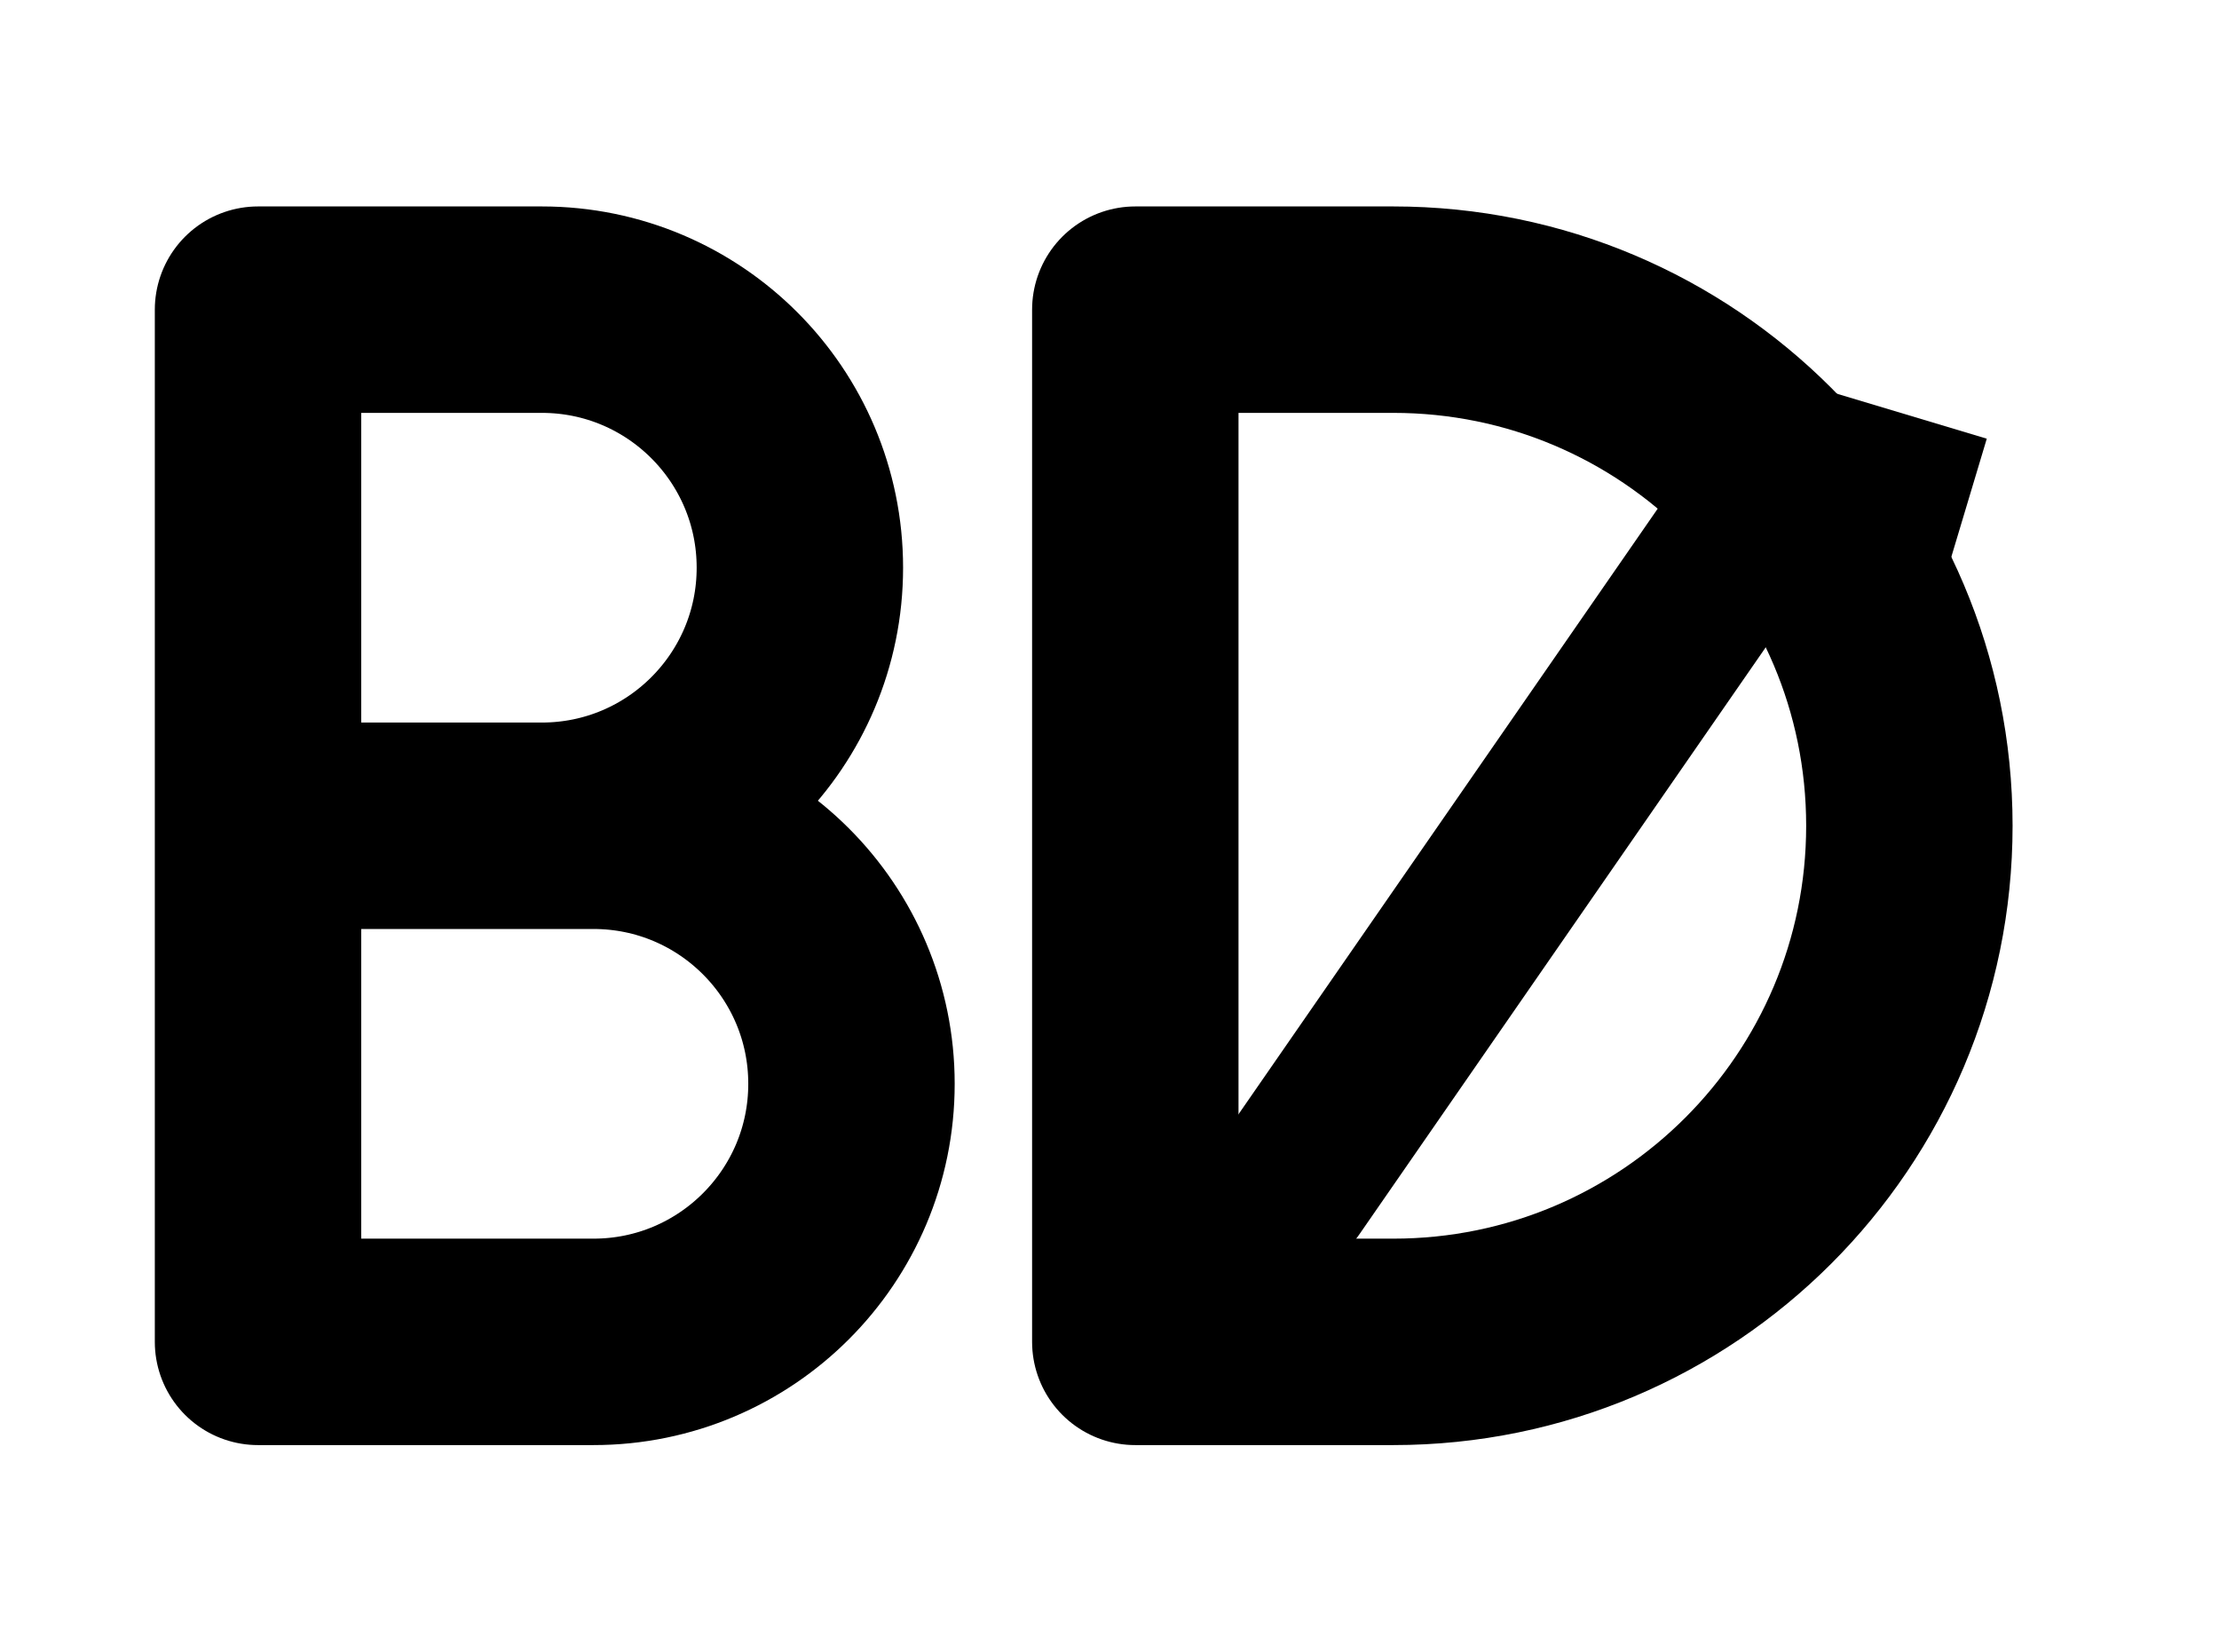
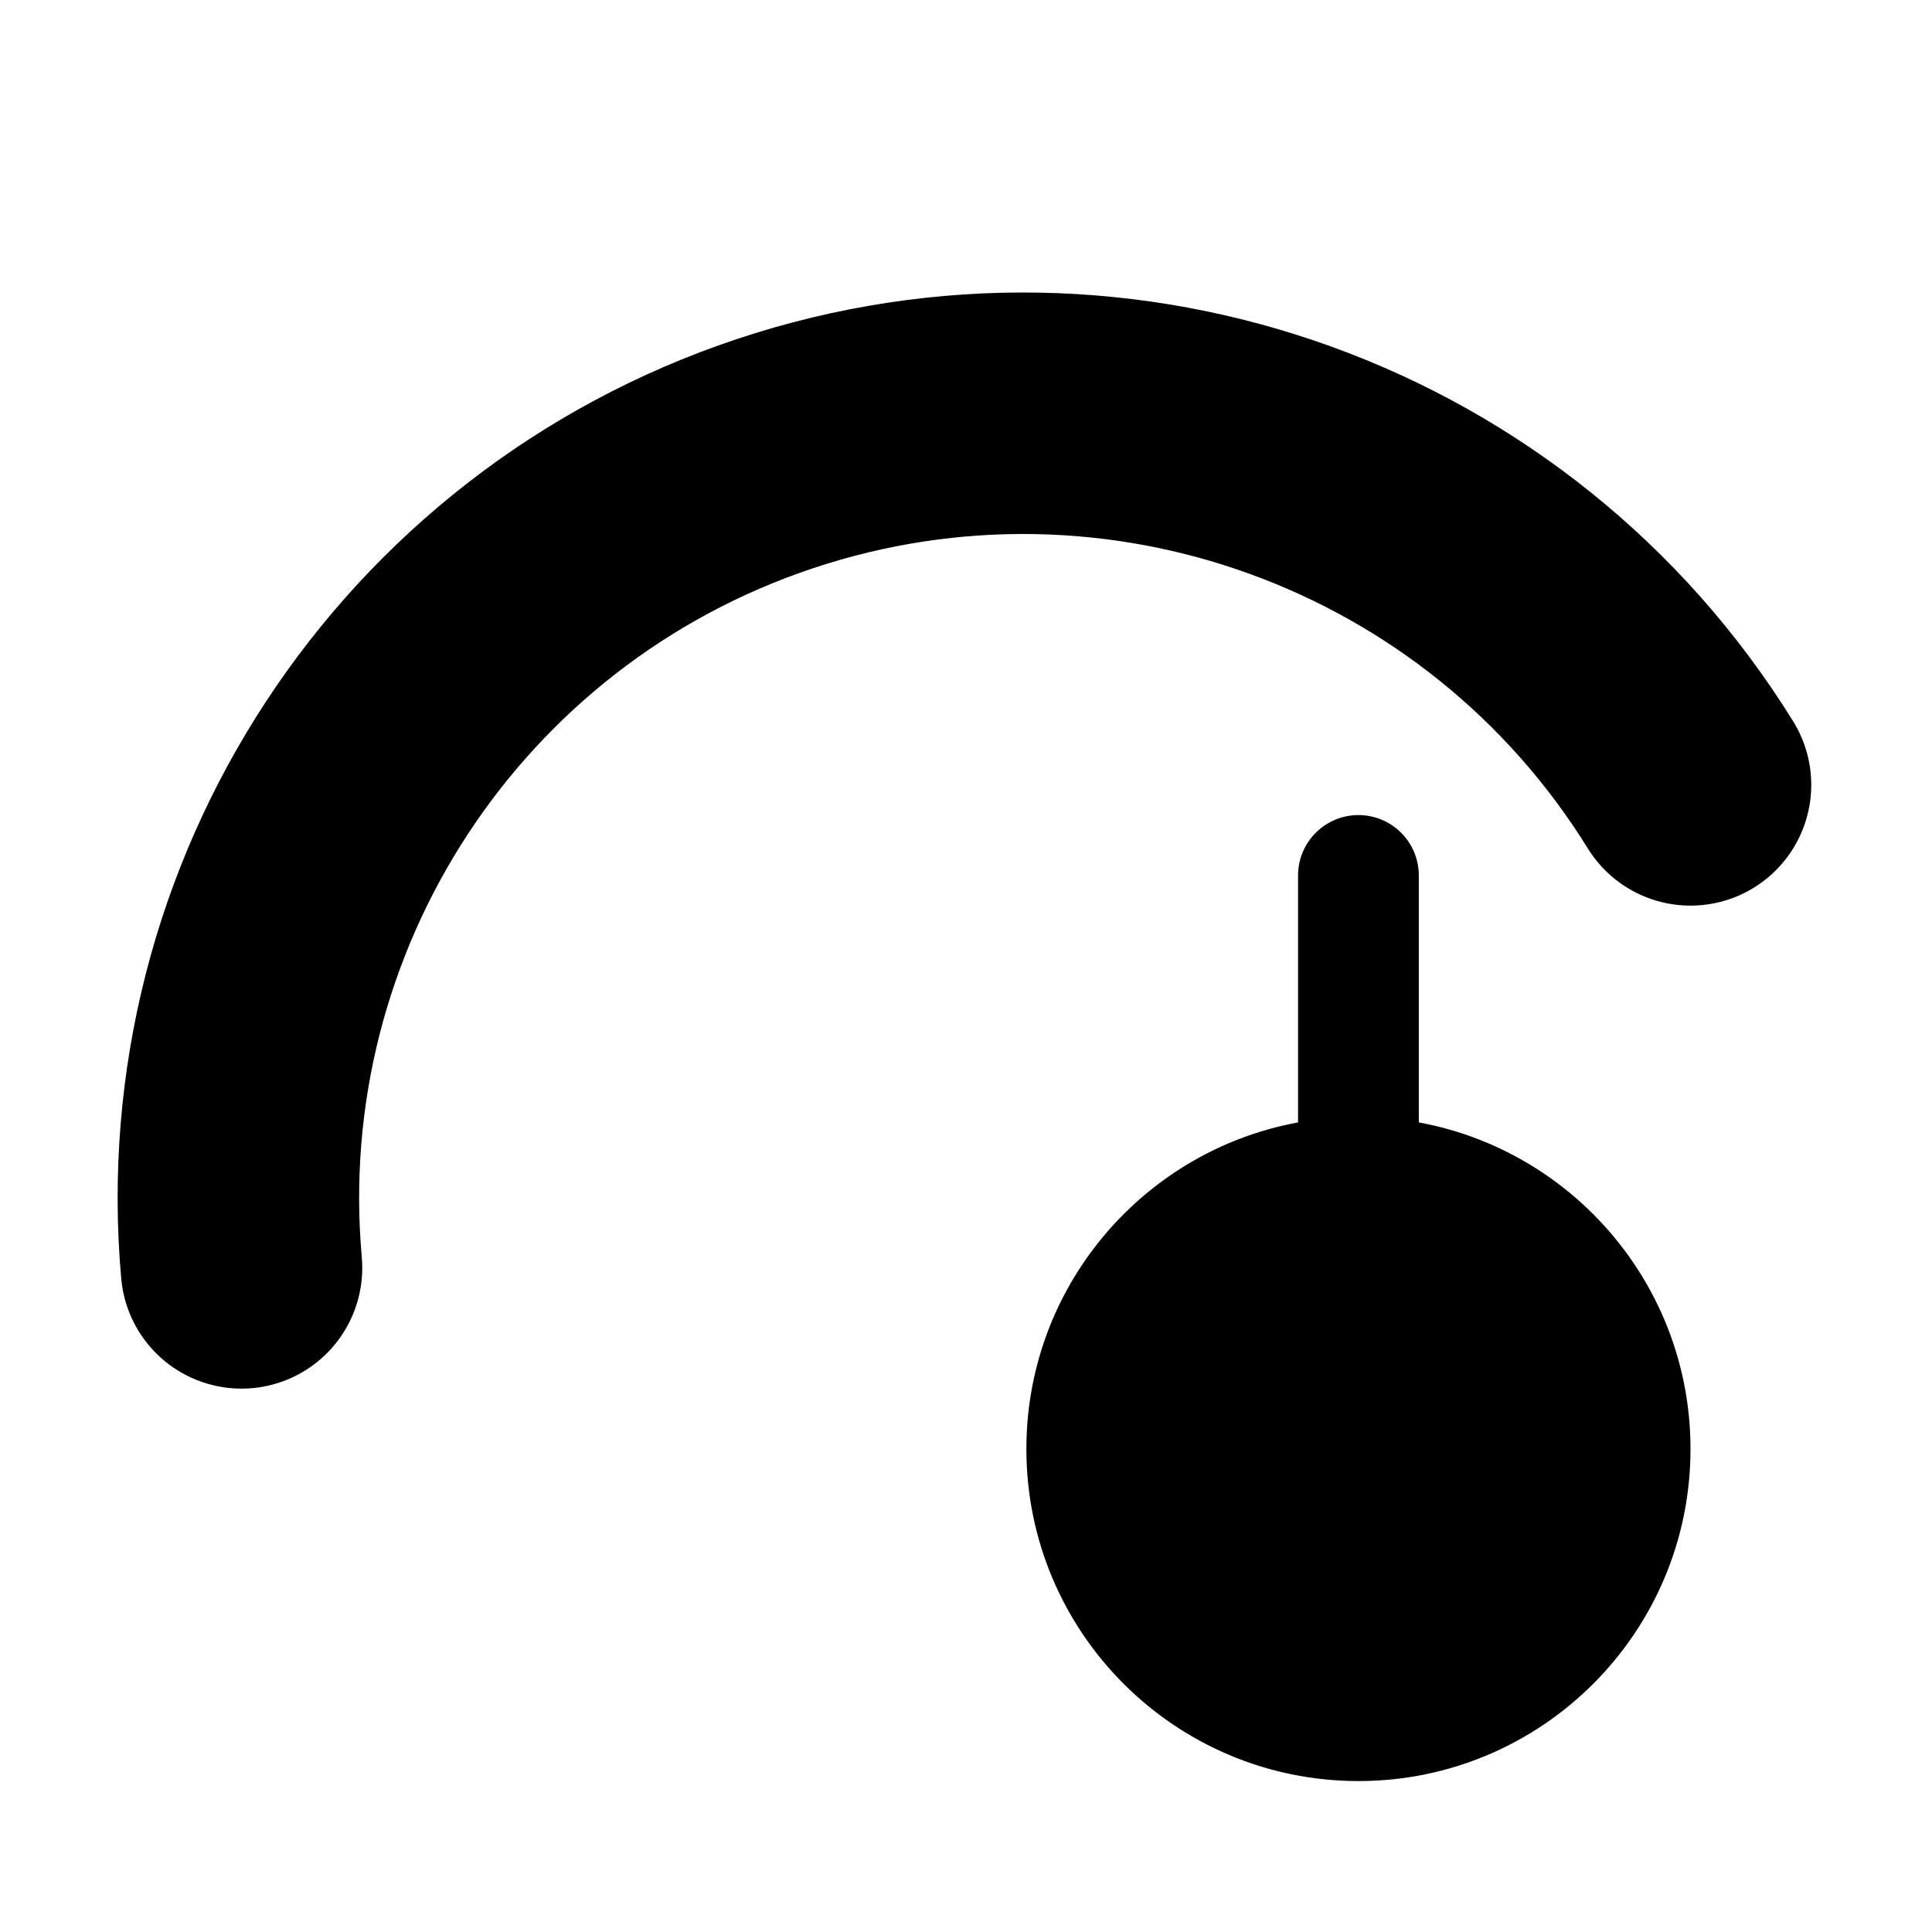
- <svg xmlns="http://www.w3.org/2000/svg" viewBox="0 0 86 64" role="img" aria-label="Beltway Demolition mark: the letters B and D with an excavator boom working through the D">
-   <path d="M10 12v40M10 52h13a10 10 0 0 0 0-20H10M10 32h11a10 10 0 0 0 0-20H10" fill="none" stroke="currentColor" stroke-width="8" stroke-linecap="round" stroke-linejoin="round" />
-   <path d="M44 12v40h10a20 20 0 0 0 0-40z" fill="none" stroke="currentColor" stroke-width="8" stroke-linejoin="round" />
-   <path d="M50 46L68 20" fill="none" stroke="currentColor" stroke-width="6.5" stroke-linecap="round" />
-   <path d="M67 14l10 3-3 10-10-4z" fill="currentColor" />
+ <svg xmlns="http://www.w3.org/2000/svg" viewBox="0 0 64 64" role="img" aria-label="Beltway Demolition: a wrecking ball swinging beneath the brand arc">
+   <path d="M8 42A26 26 0 0 1 56 26" fill="none" stroke="currentColor" stroke-width="8" stroke-linecap="round" />
+   <path d="M45 29v9" stroke="currentColor" stroke-width="4" stroke-linecap="round" />
+   <circle cx="45" cy="48" r="11" fill="currentColor" />
</svg>
